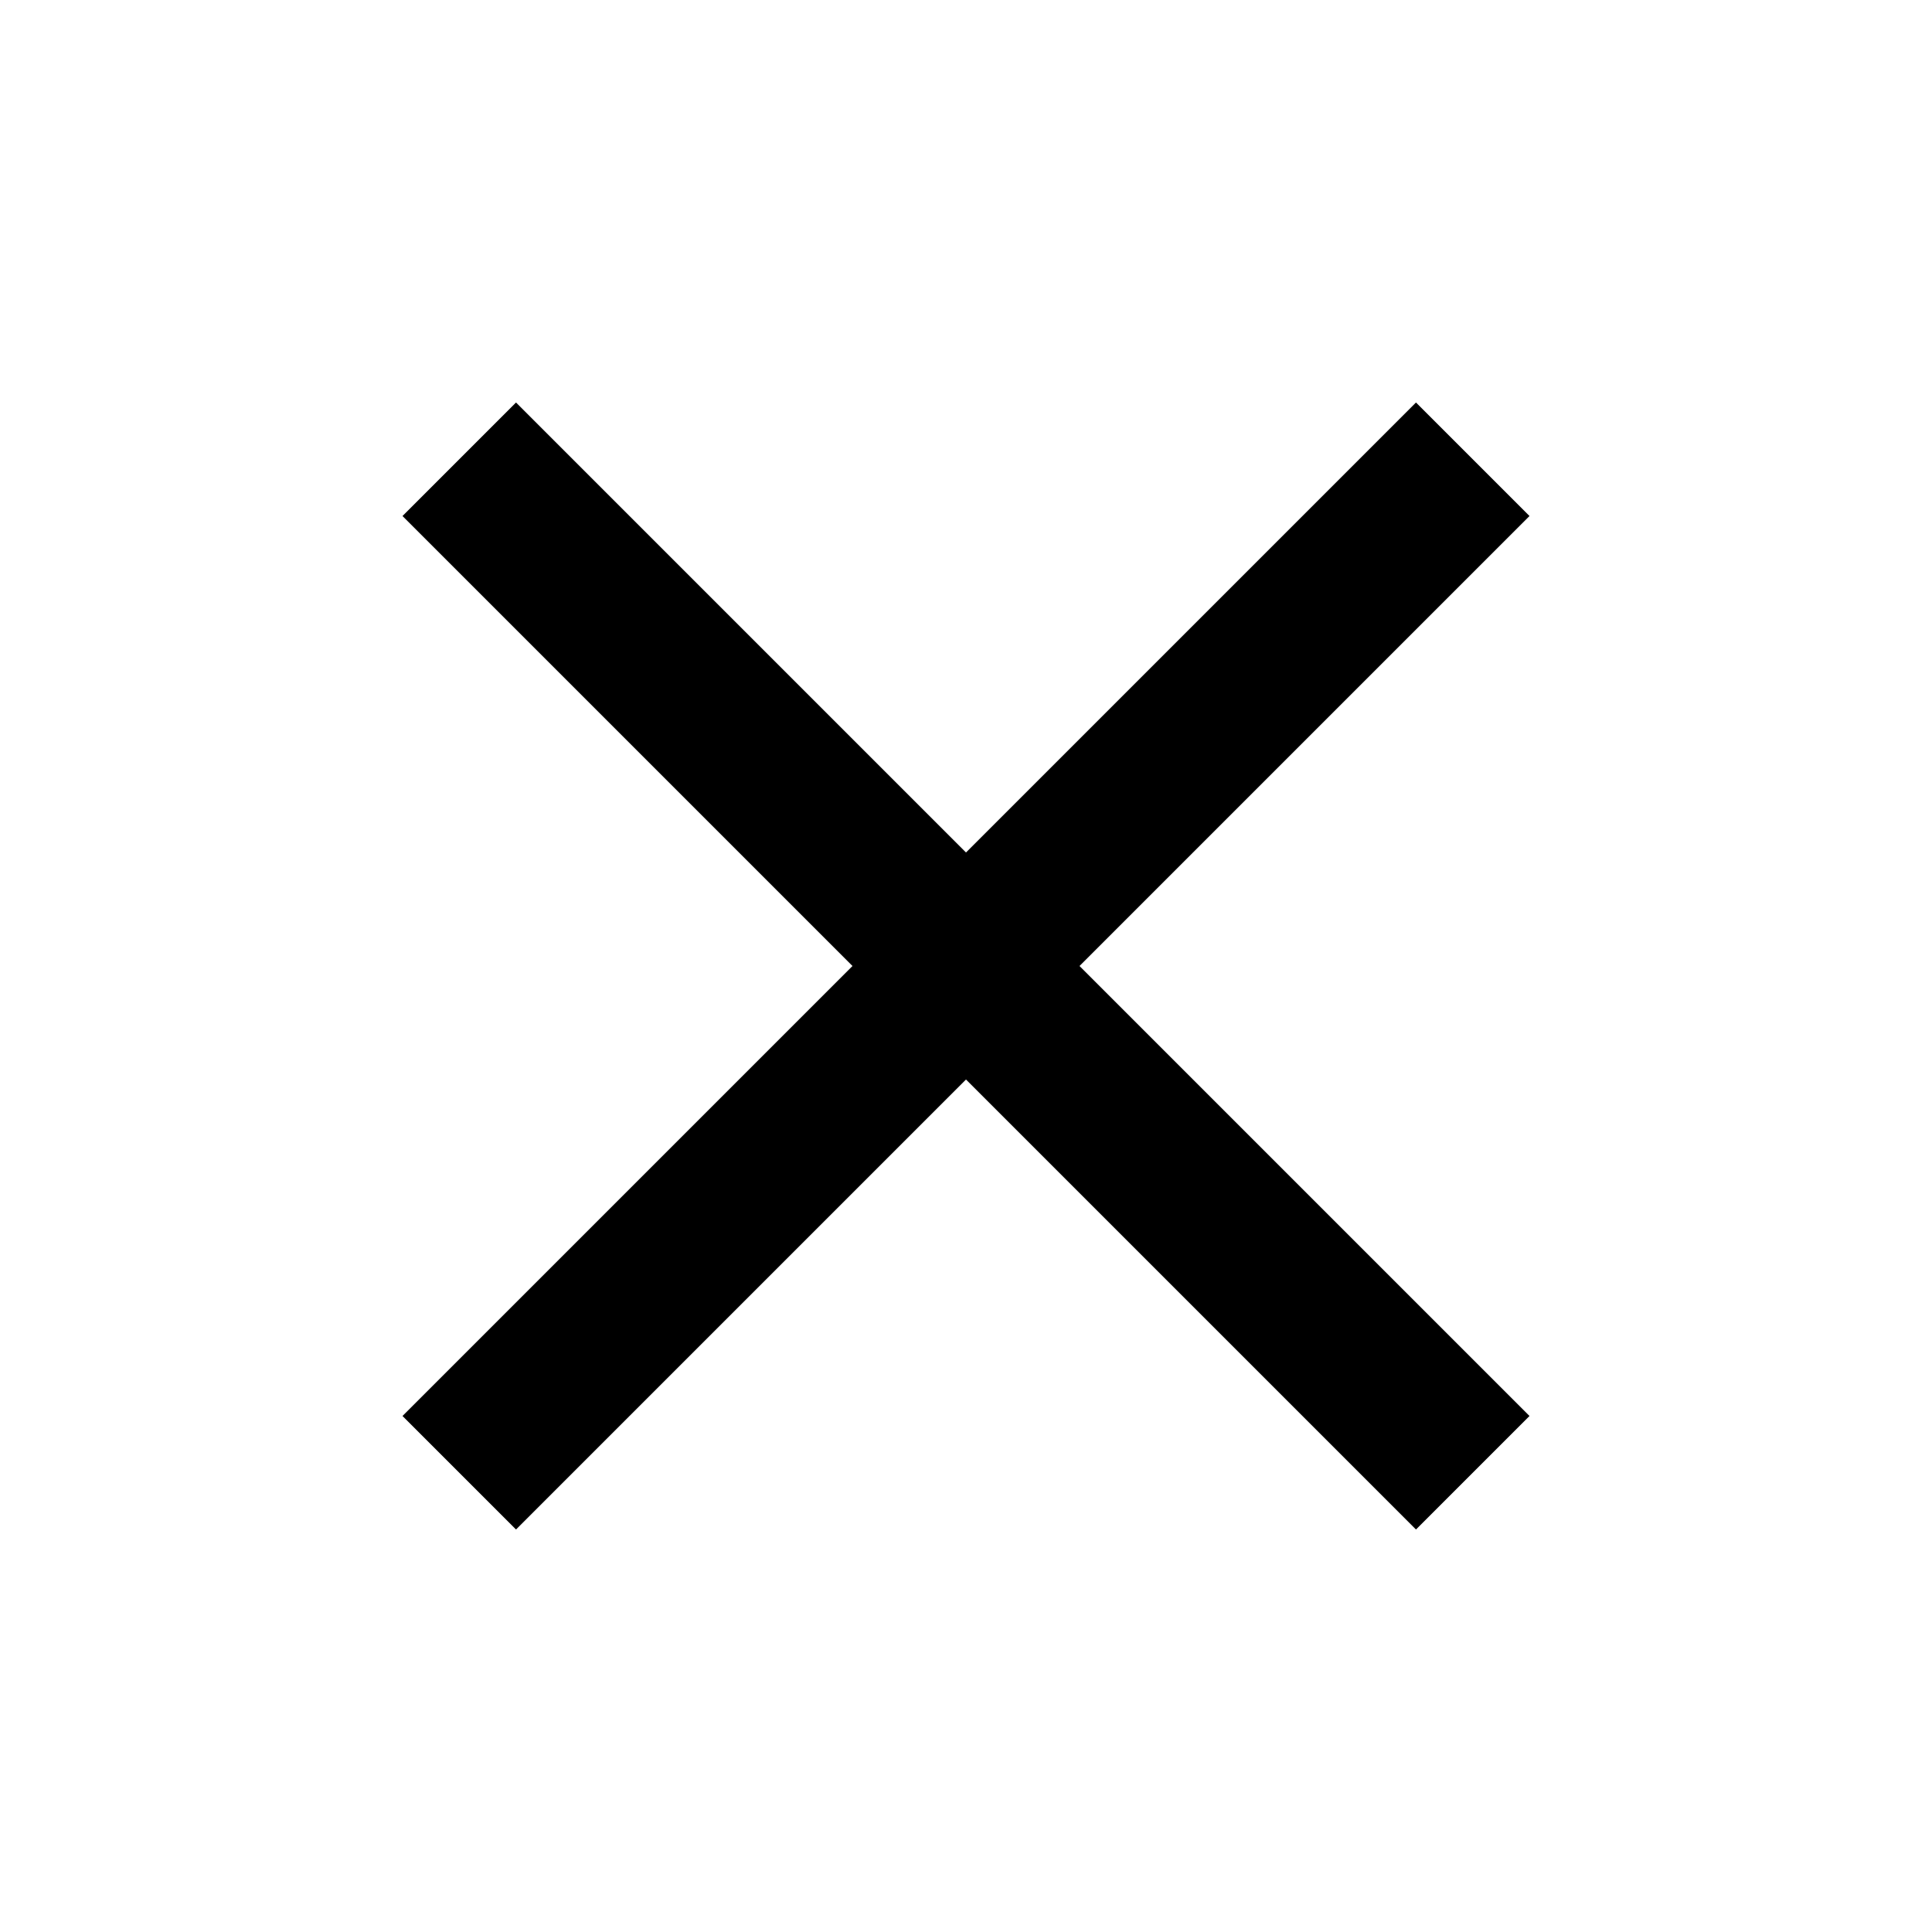
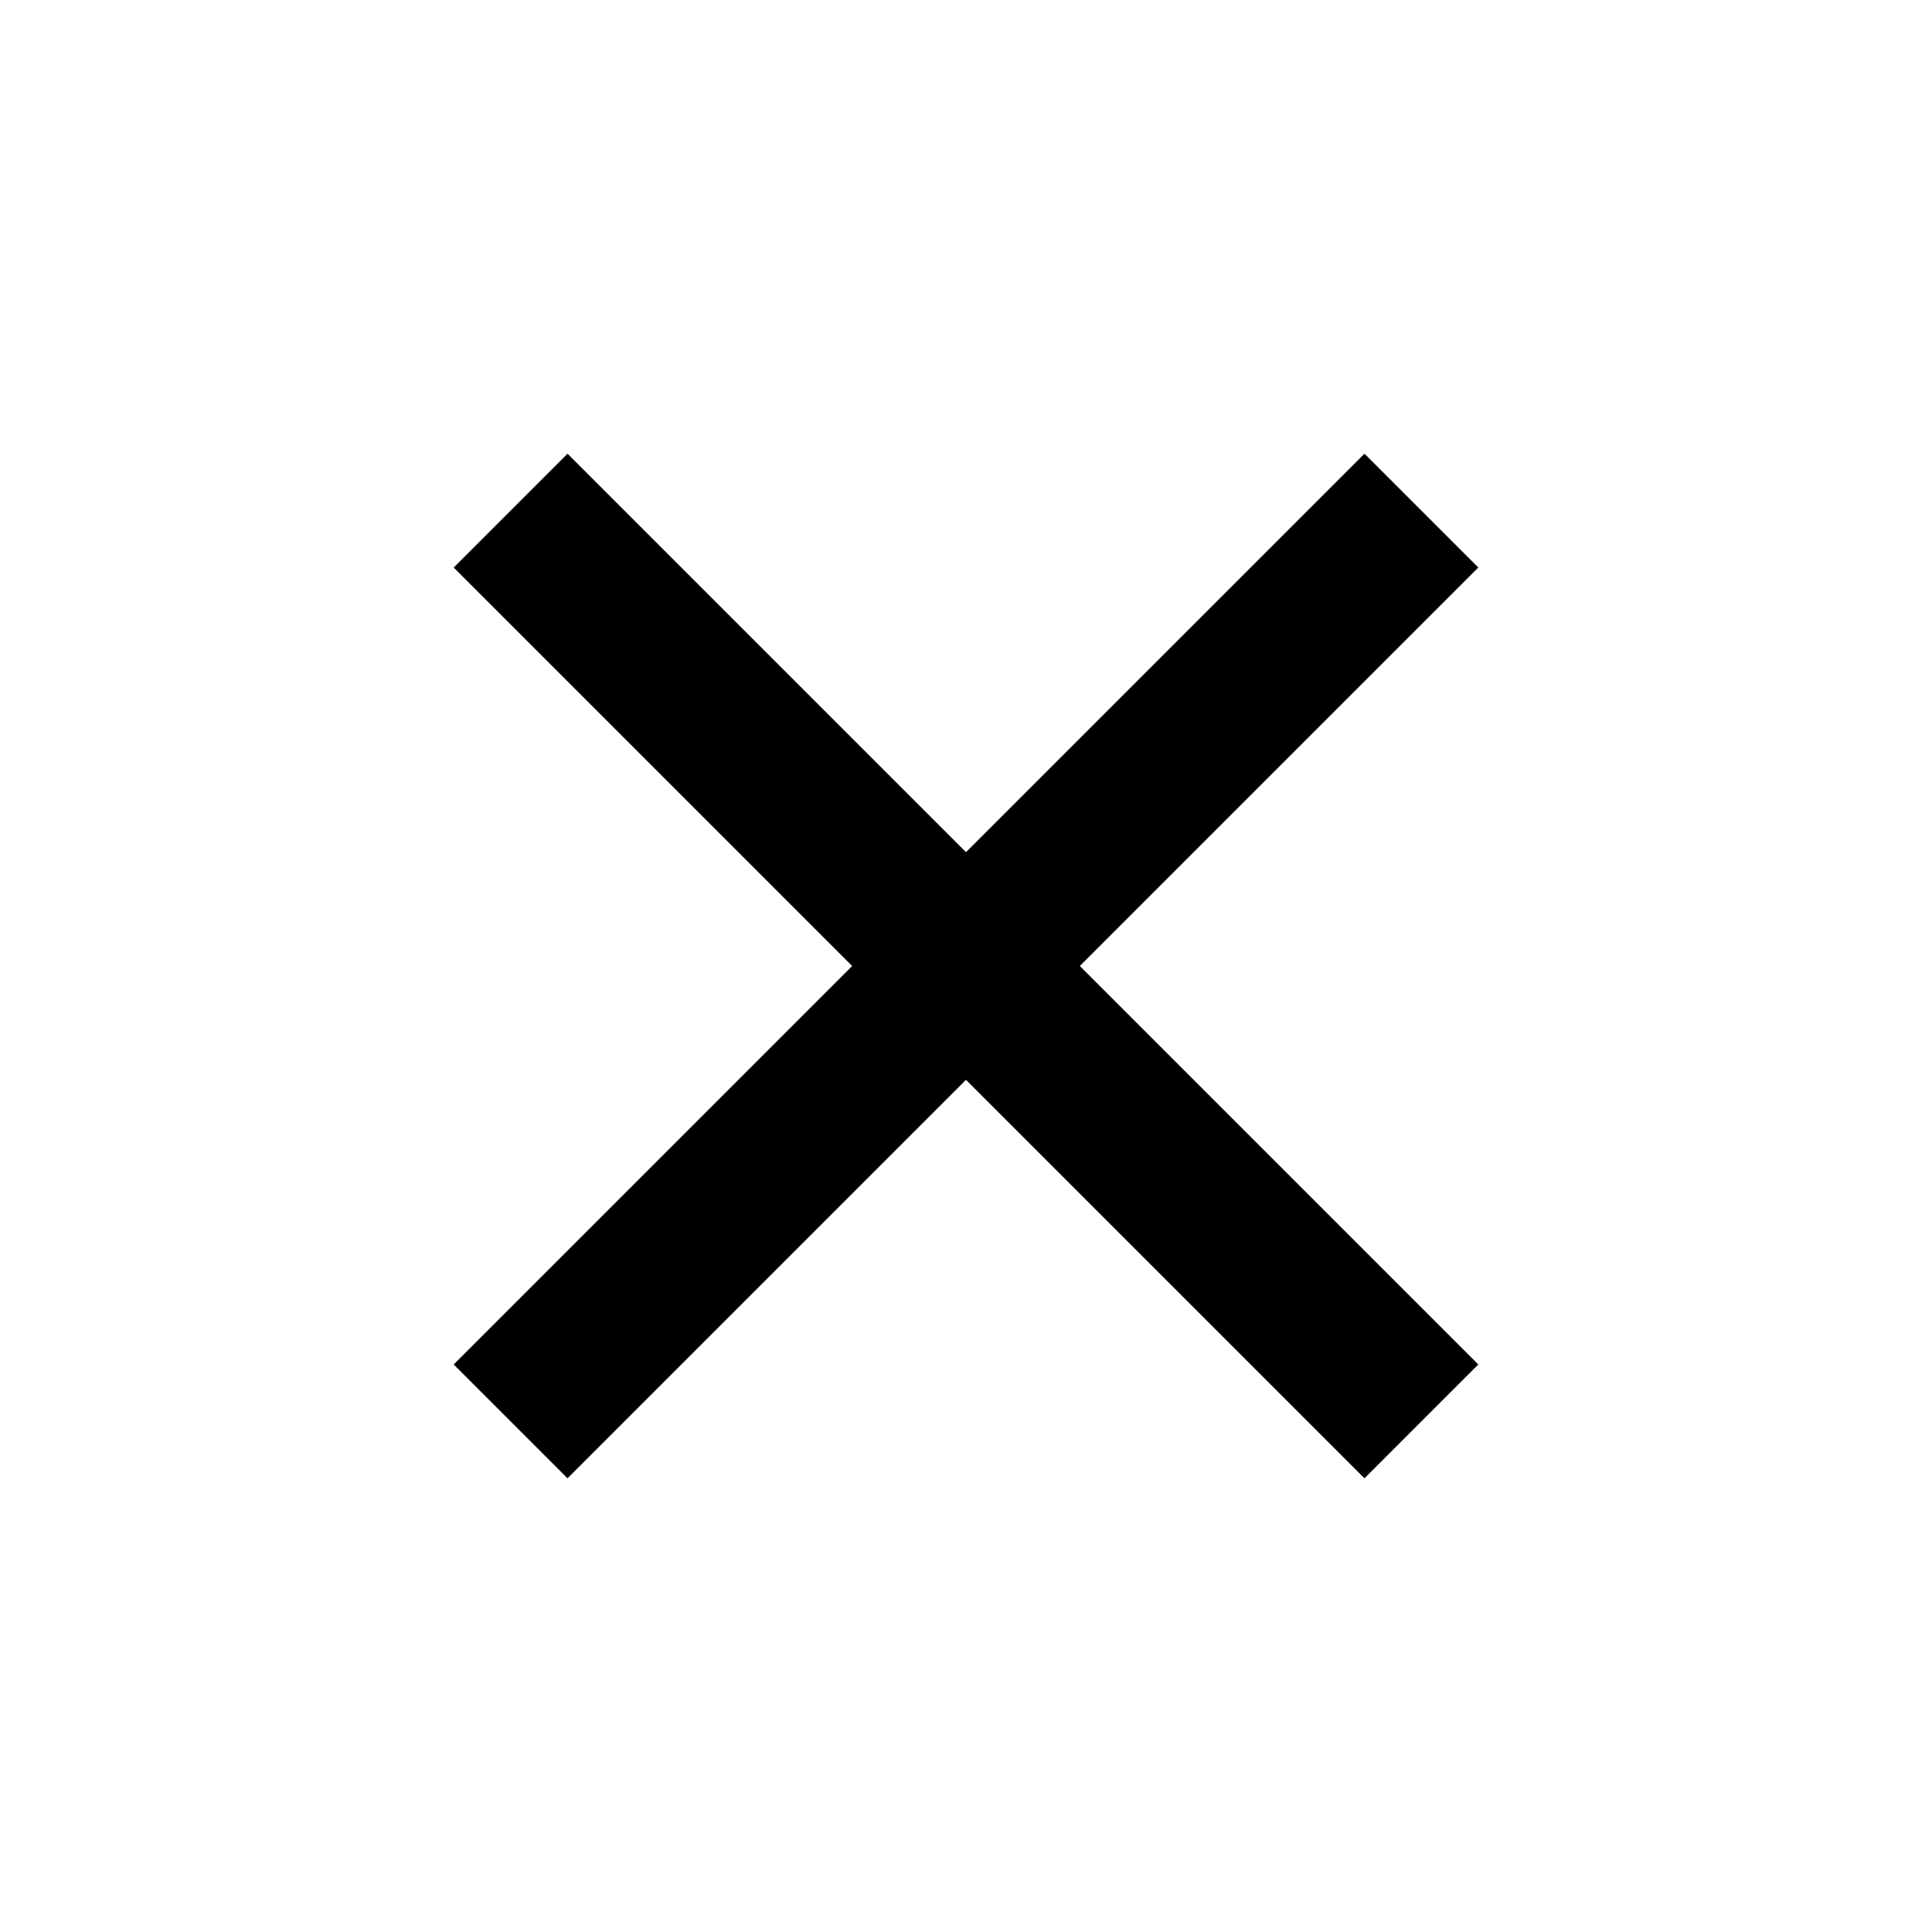
<svg xmlns="http://www.w3.org/2000/svg" width="24" height="24" version="1.1" viewBox="0 0 24 24">
-   <path d="M19 6.41L17.59 5L12 10.59L6.41 5L5 6.41L10.59 12L5 17.59L6.41 19L12 13.41L17.59 19L19 17.59L13.41 12L19 6.41Z" />
+   <path d="M12 10.586l4.95-4.95 1.414 1.414-4.95 4.95 4.95 4.95-1.414 1.414-4.95-4.95-4.95 4.95-1.414-1.414 4.95-4.95-4.95-4.95L7.05 5.636z" />
</svg>
